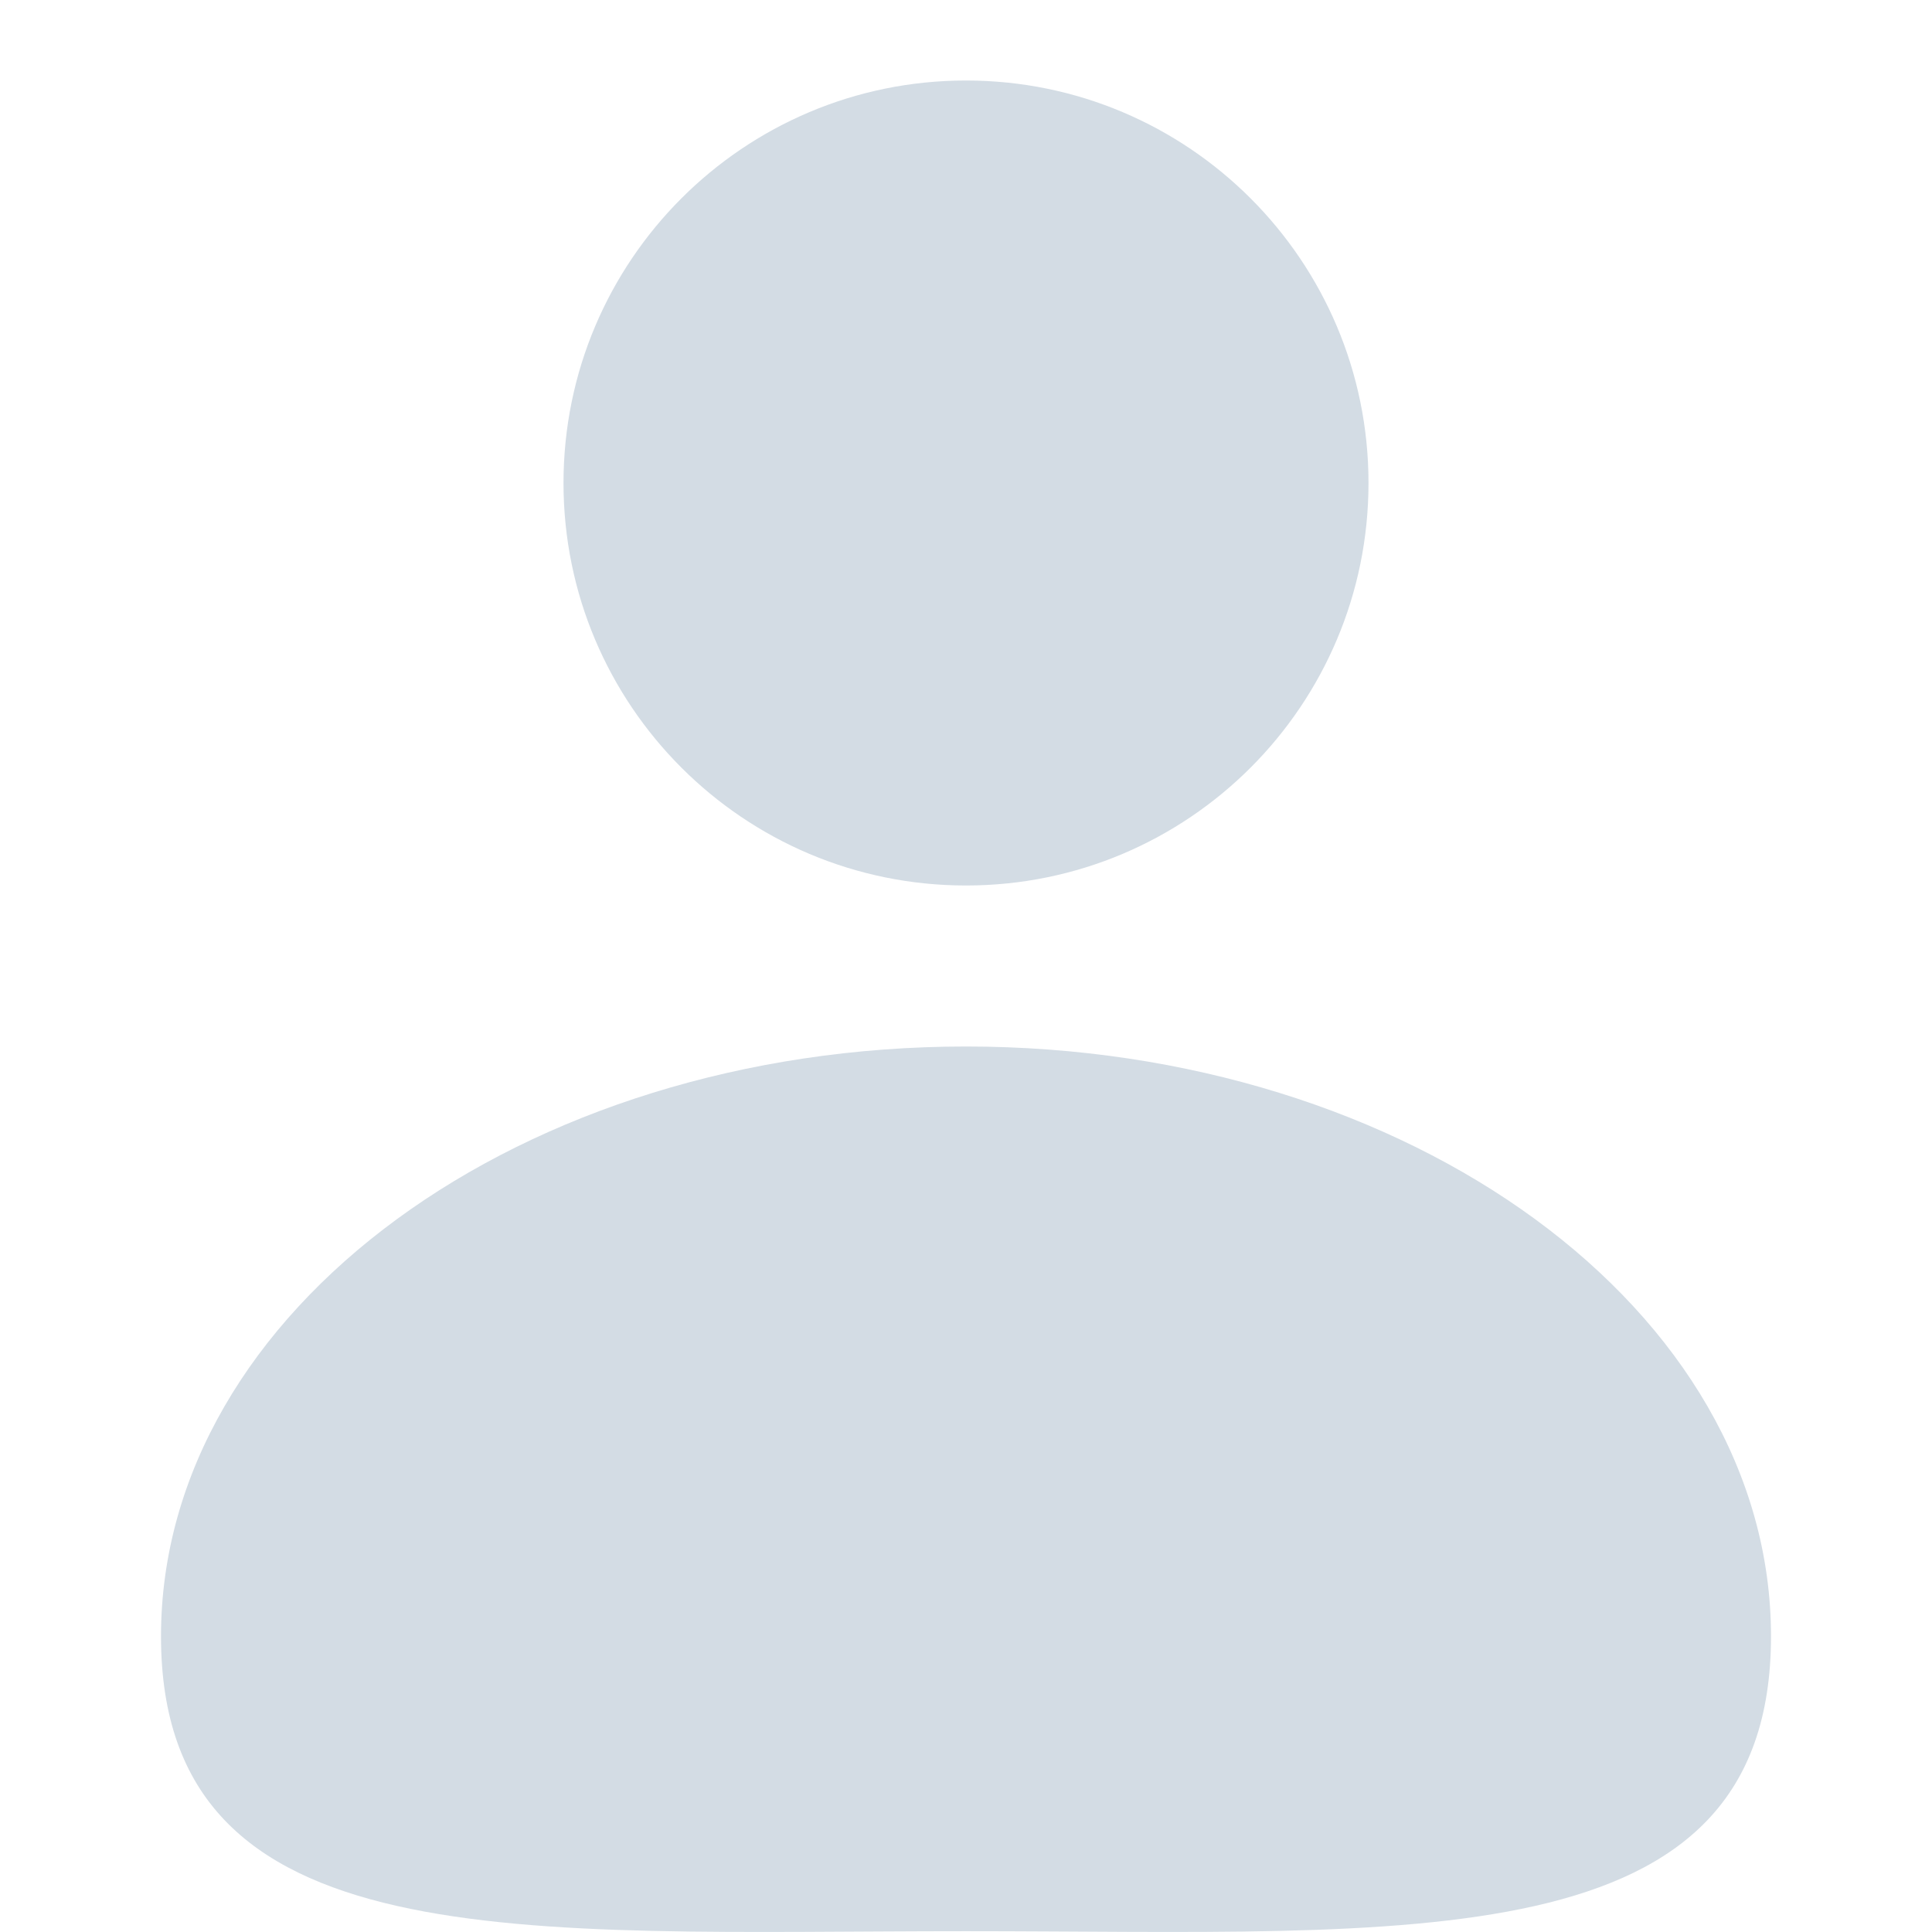
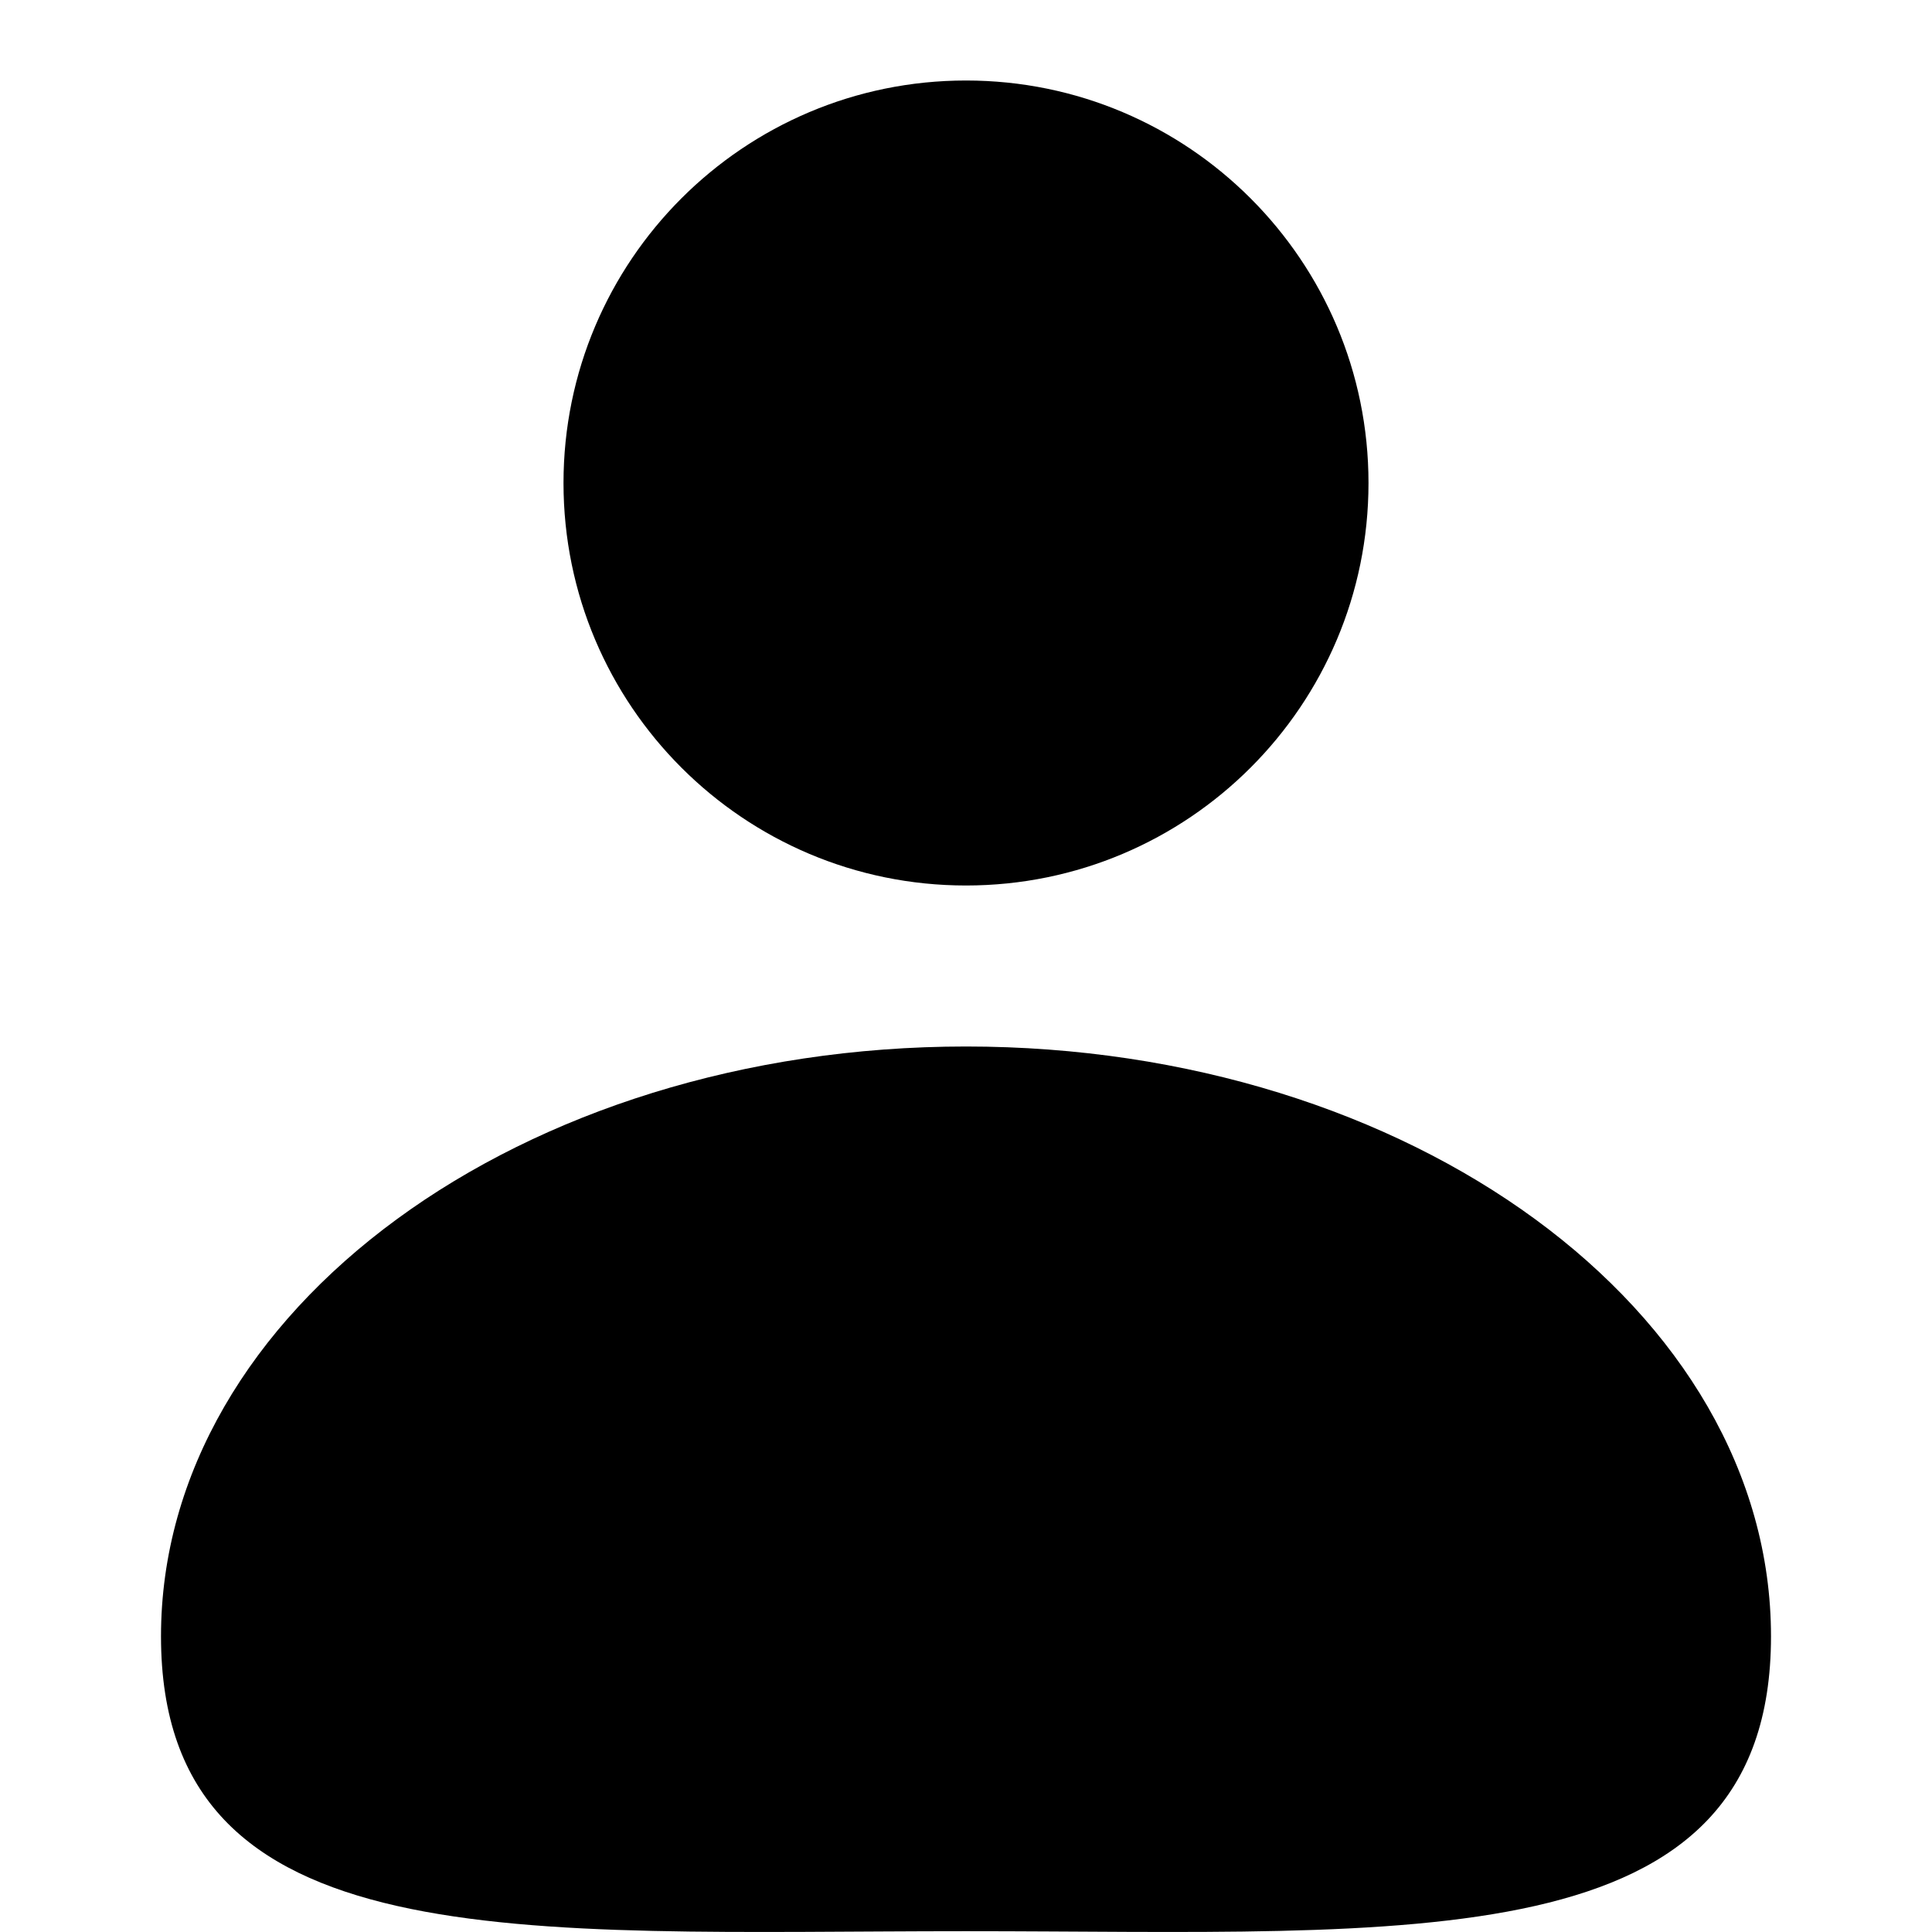
- <svg xmlns="http://www.w3.org/2000/svg" width="24" height="24" viewBox="0 0 24 24" fill="none">
-   <circle cx="12" cy="6" r="5" fill="#D3DCE4" />
-   <path d="M22 20.327C22 24.373 17.523 23.99 12 23.99C6.477 23.99 2 24.373 2 20.327C2 16.28 6.477 13 12 13C17.523 13 22 16.28 22 20.327Z" fill="#D3DCE4" />
+ <svg xmlns="http://www.w3.org/2000/svg" width="24" height="24" viewBox="0 0 24 24" fill="currentColor">
+   <circle cx="12" cy="6" r="5" fill="currentColor" />
+   <path d="M22 20.327C22 24.373 17.523 23.99 12 23.99C6.477 23.99 2 24.373 2 20.327C2 16.28 6.477 13 12 13C17.523 13 22 16.28 22 20.327Z" />
</svg>
